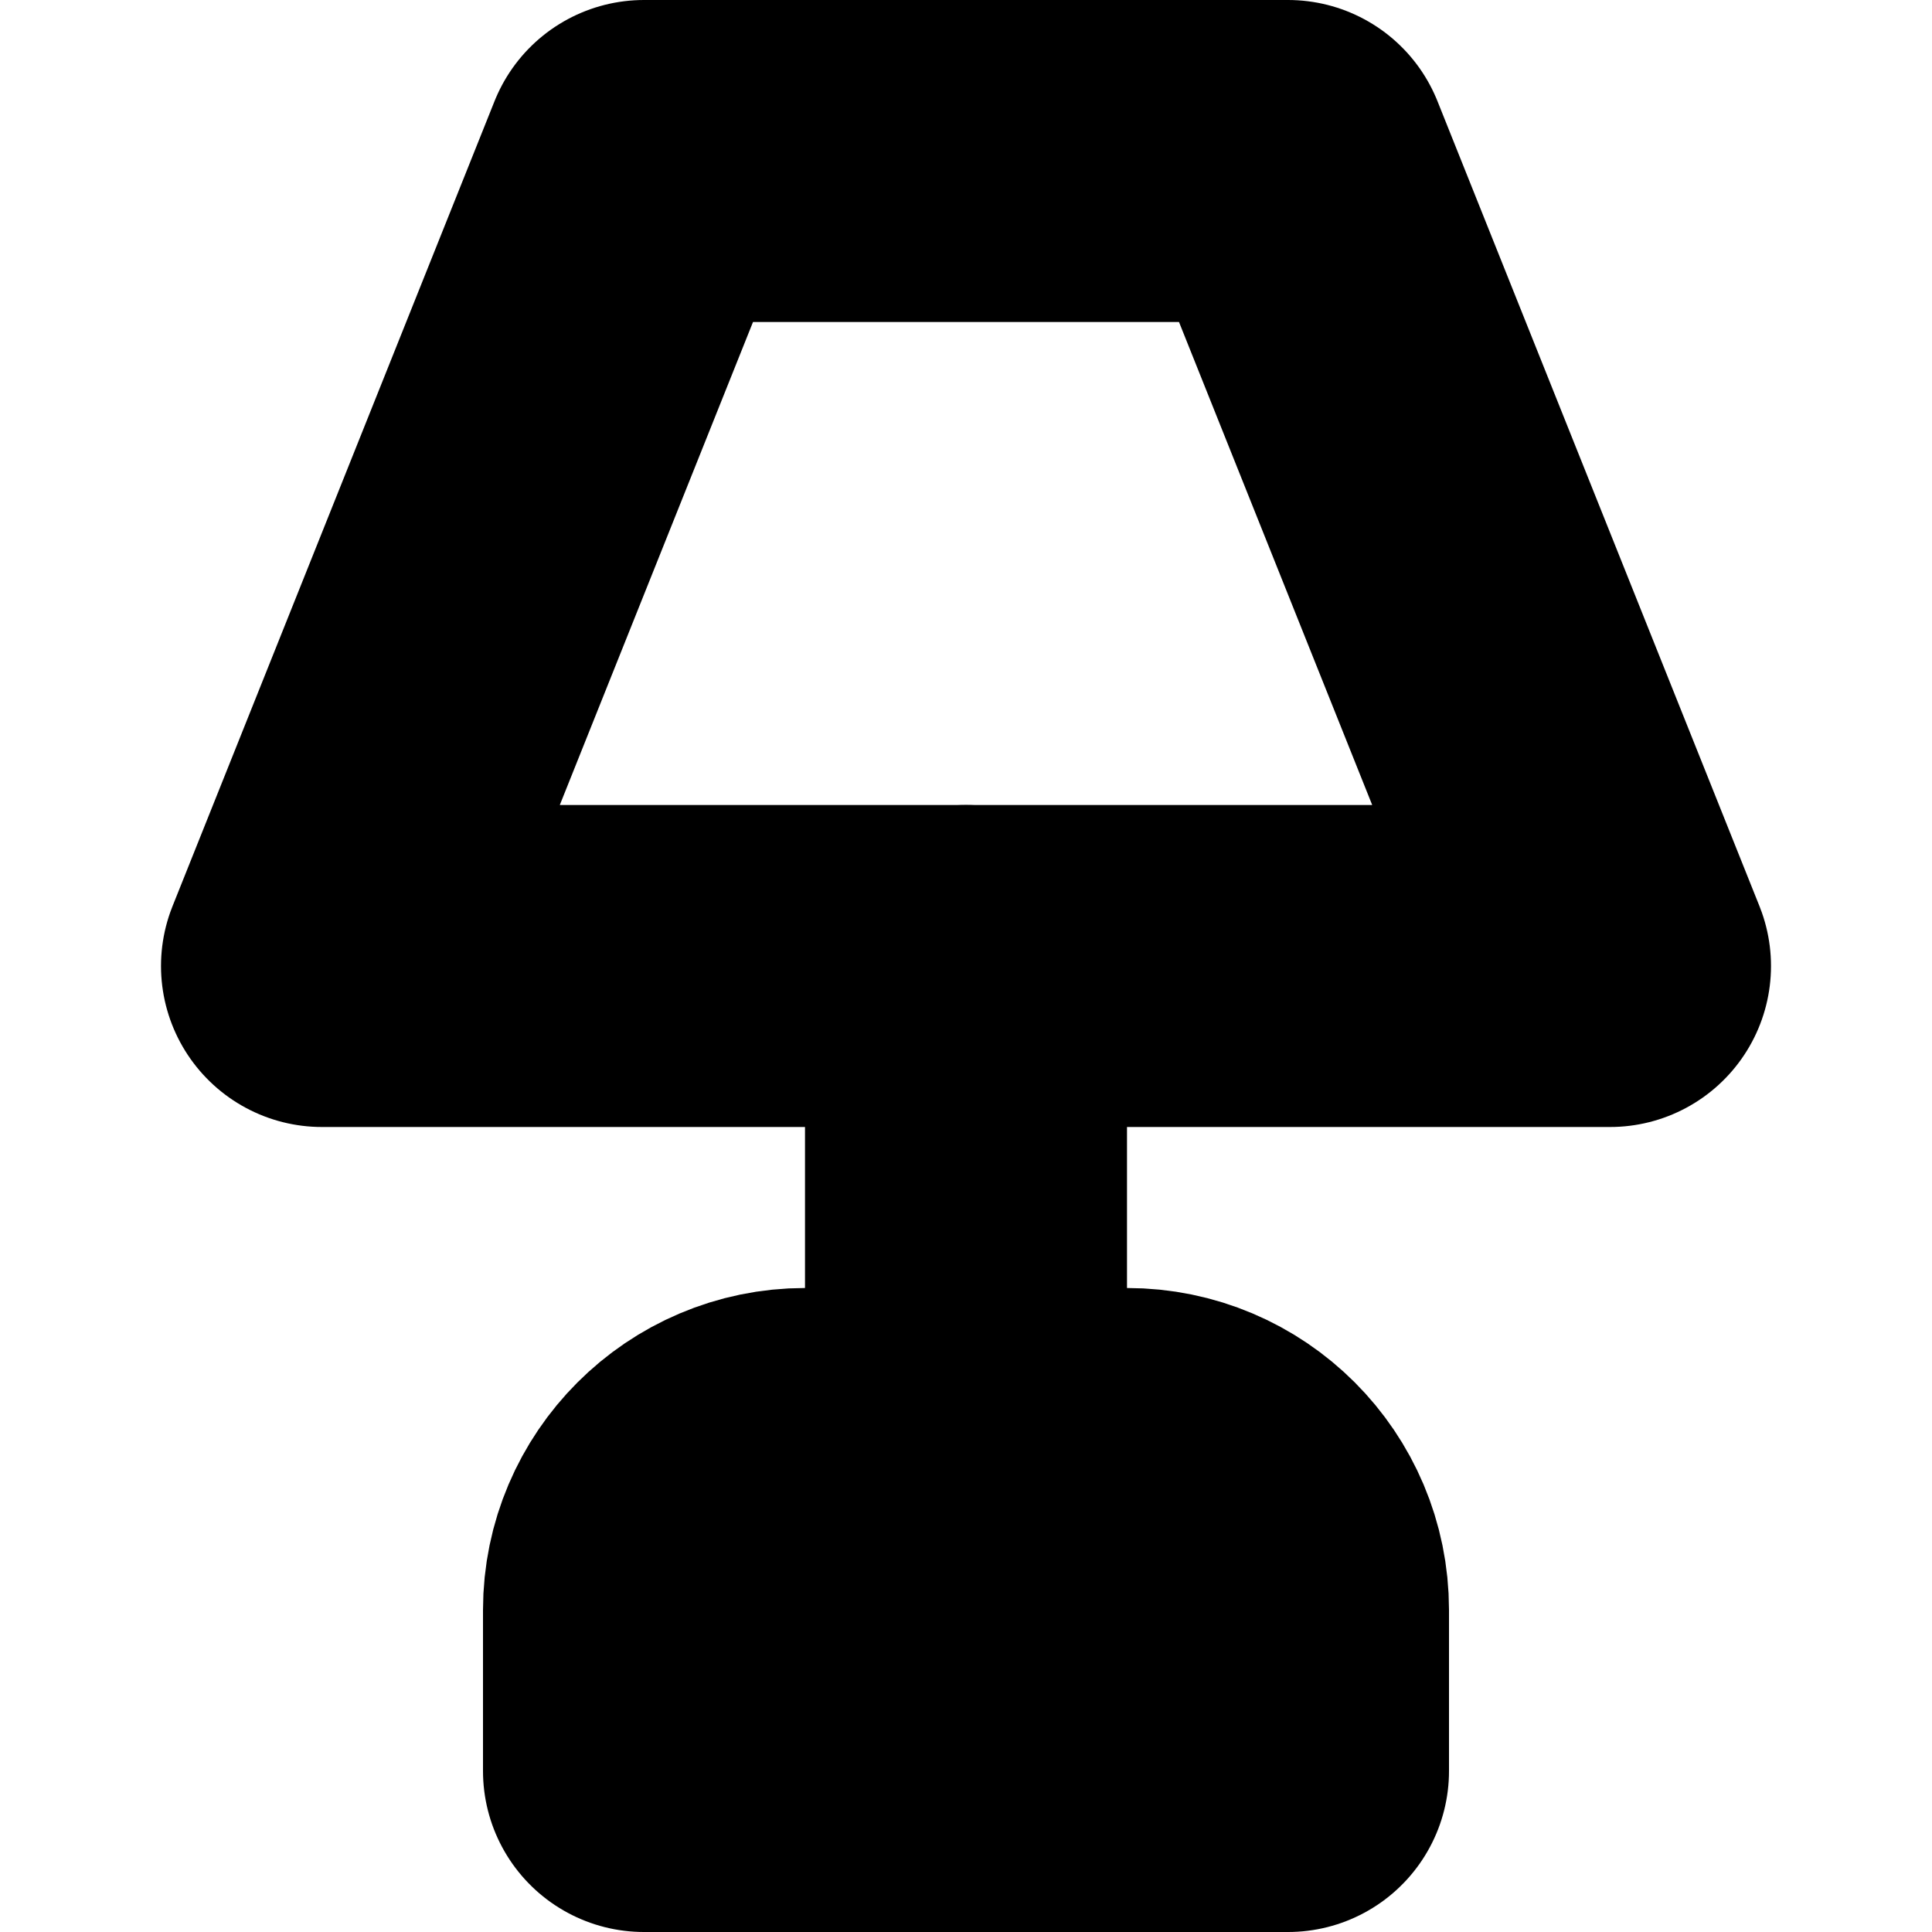
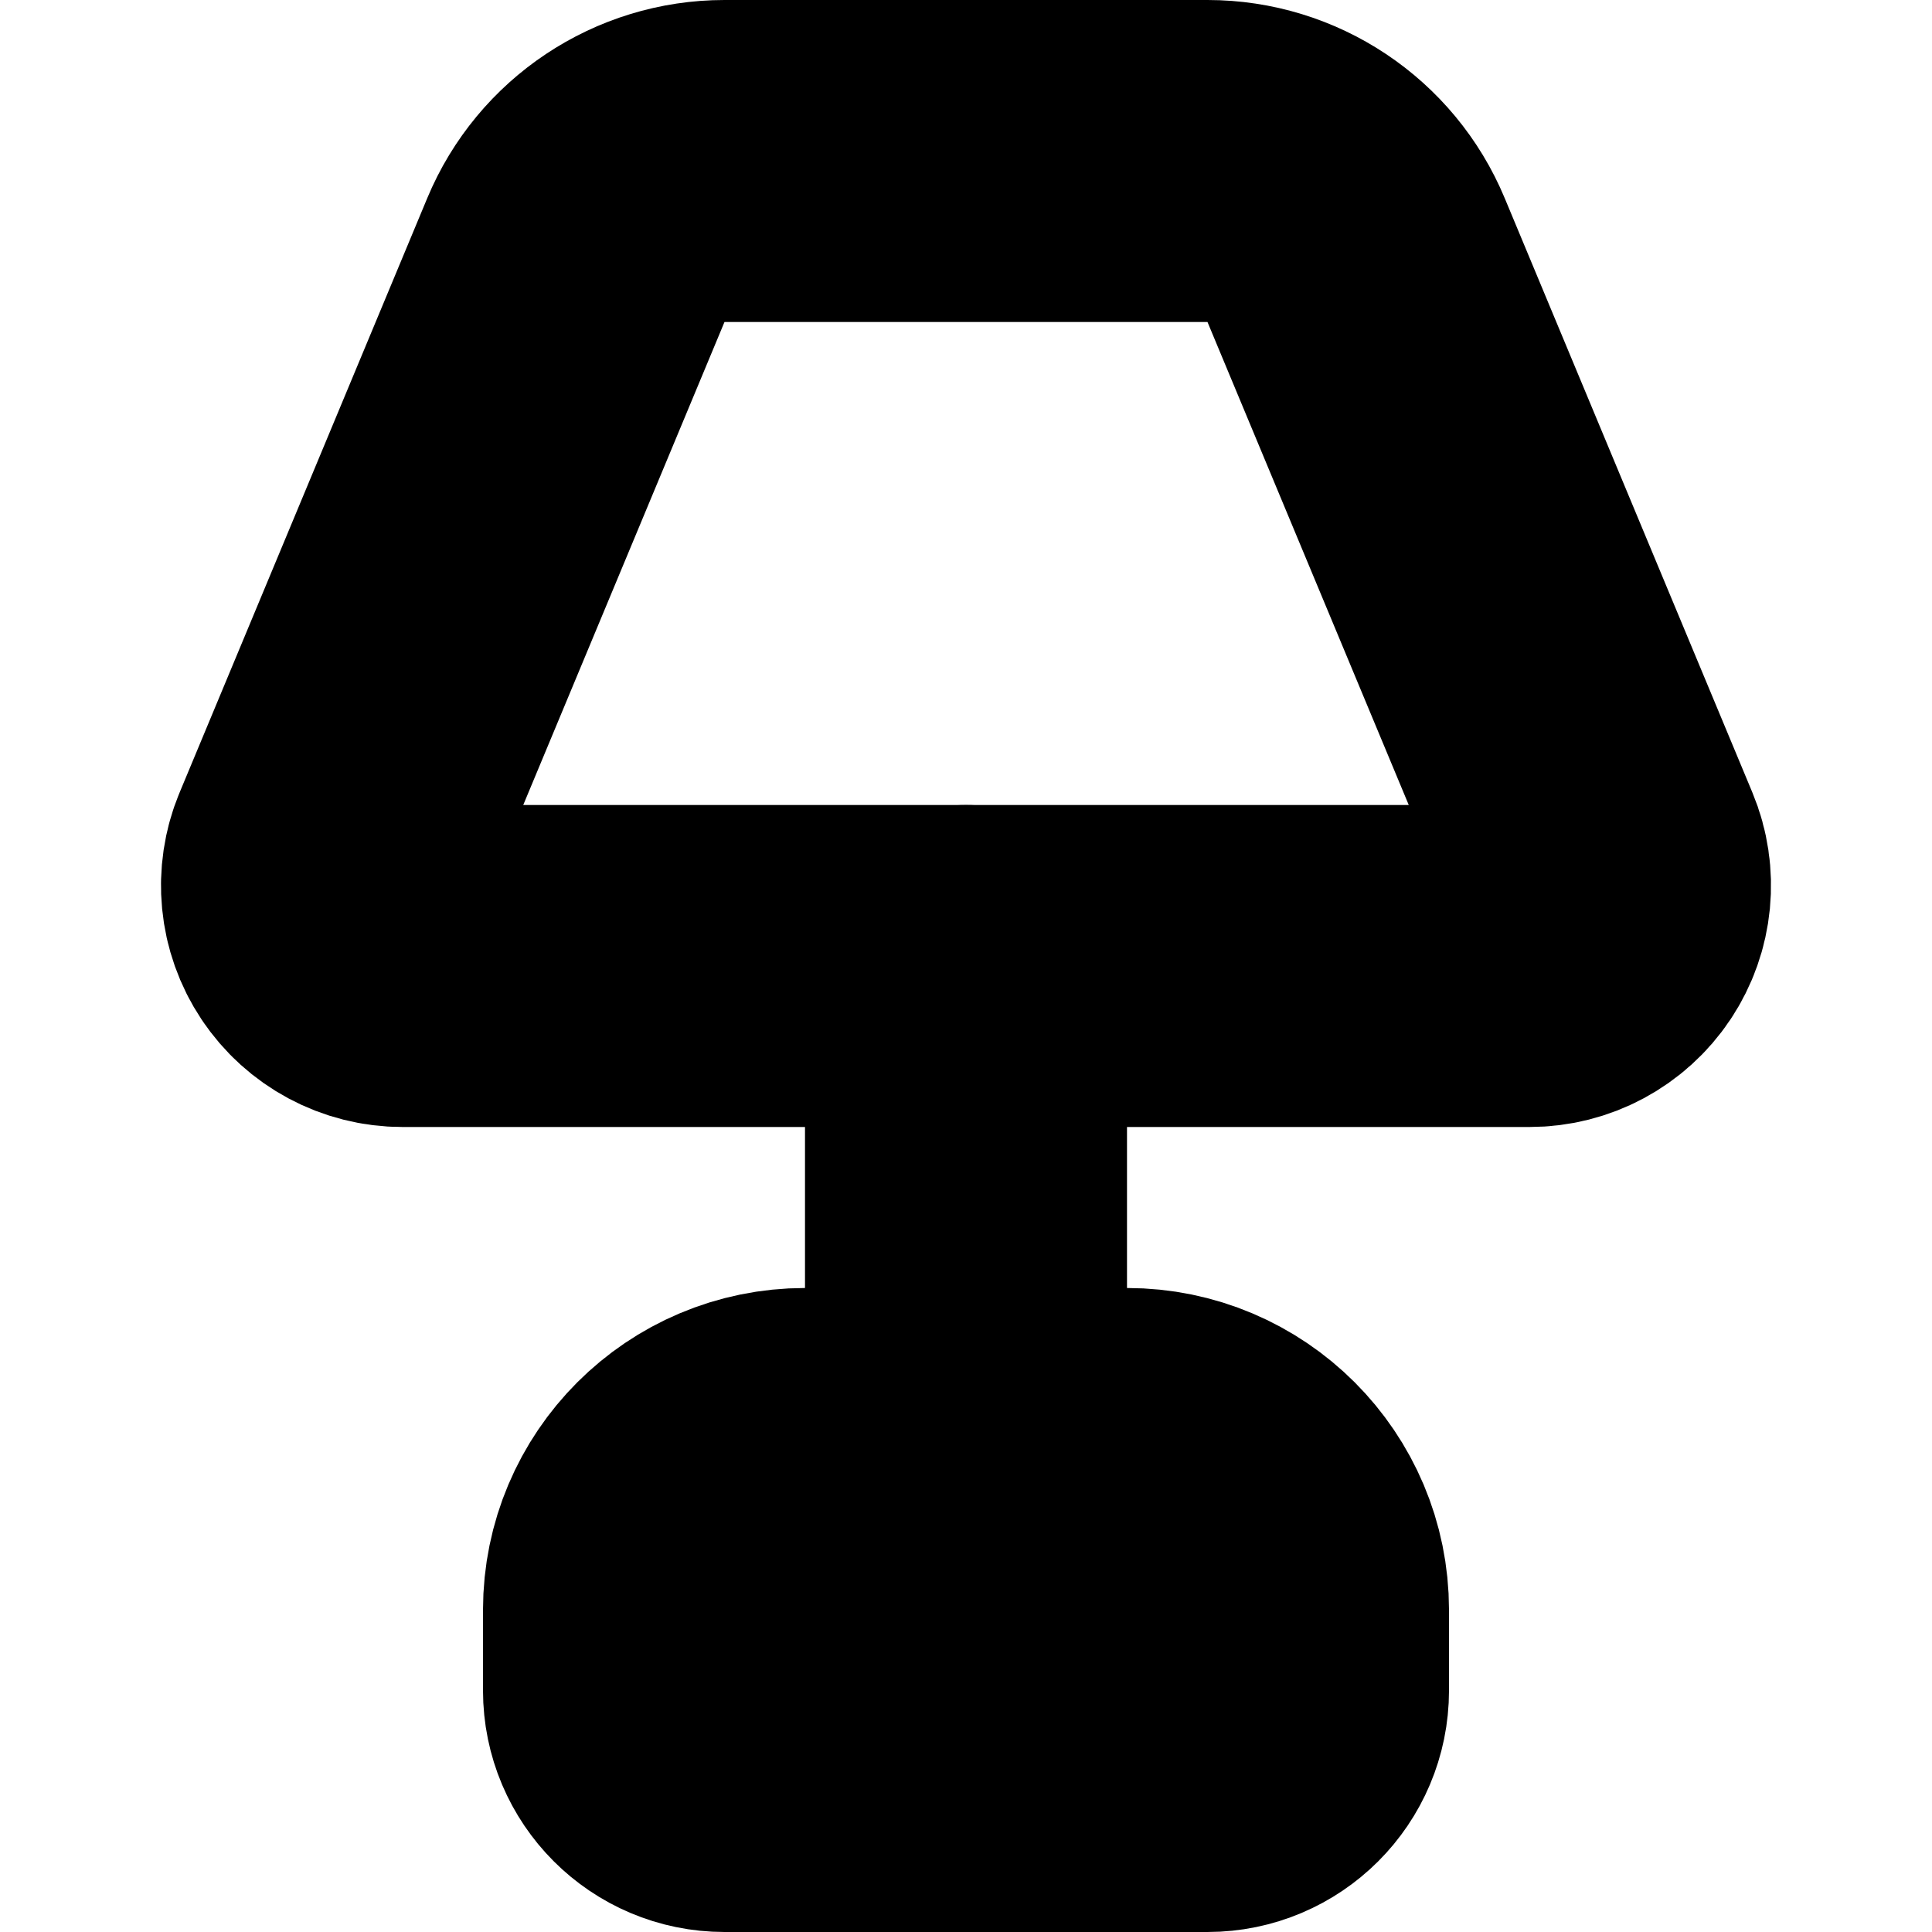
<svg xmlns="http://www.w3.org/2000/svg" width="24" height="24" viewBox="0 0 24 24" fill="none" stroke="currentColor" stroke-width="4.000" stroke-linecap="round" stroke-linejoin="round">
-   <path d="M8 2h8l4 10H4L8 2Z" />
  <path d="M12 12v6" />
-   <path d="M8 22v-2c0-1.1.9-2 2-2h4a2 2 0 0 1 2 2v2H8Z" />
+   <path d="M4.077 10.615A1 1 0 0 0 5 12h14a1 1 0 0 0 .923-1.385l-3.077-7.384A2 2 0 0 0 15 2H9a2 2 0 0 0-1.846 1.23Z" />
+   <path d="M8 20a2 2 0 0 1 2-2h4a2 2 0 0 1 2 2v1a1 1 0 0 1-1 1H9a1 1 0 0 1-1-1z" />
</svg>
